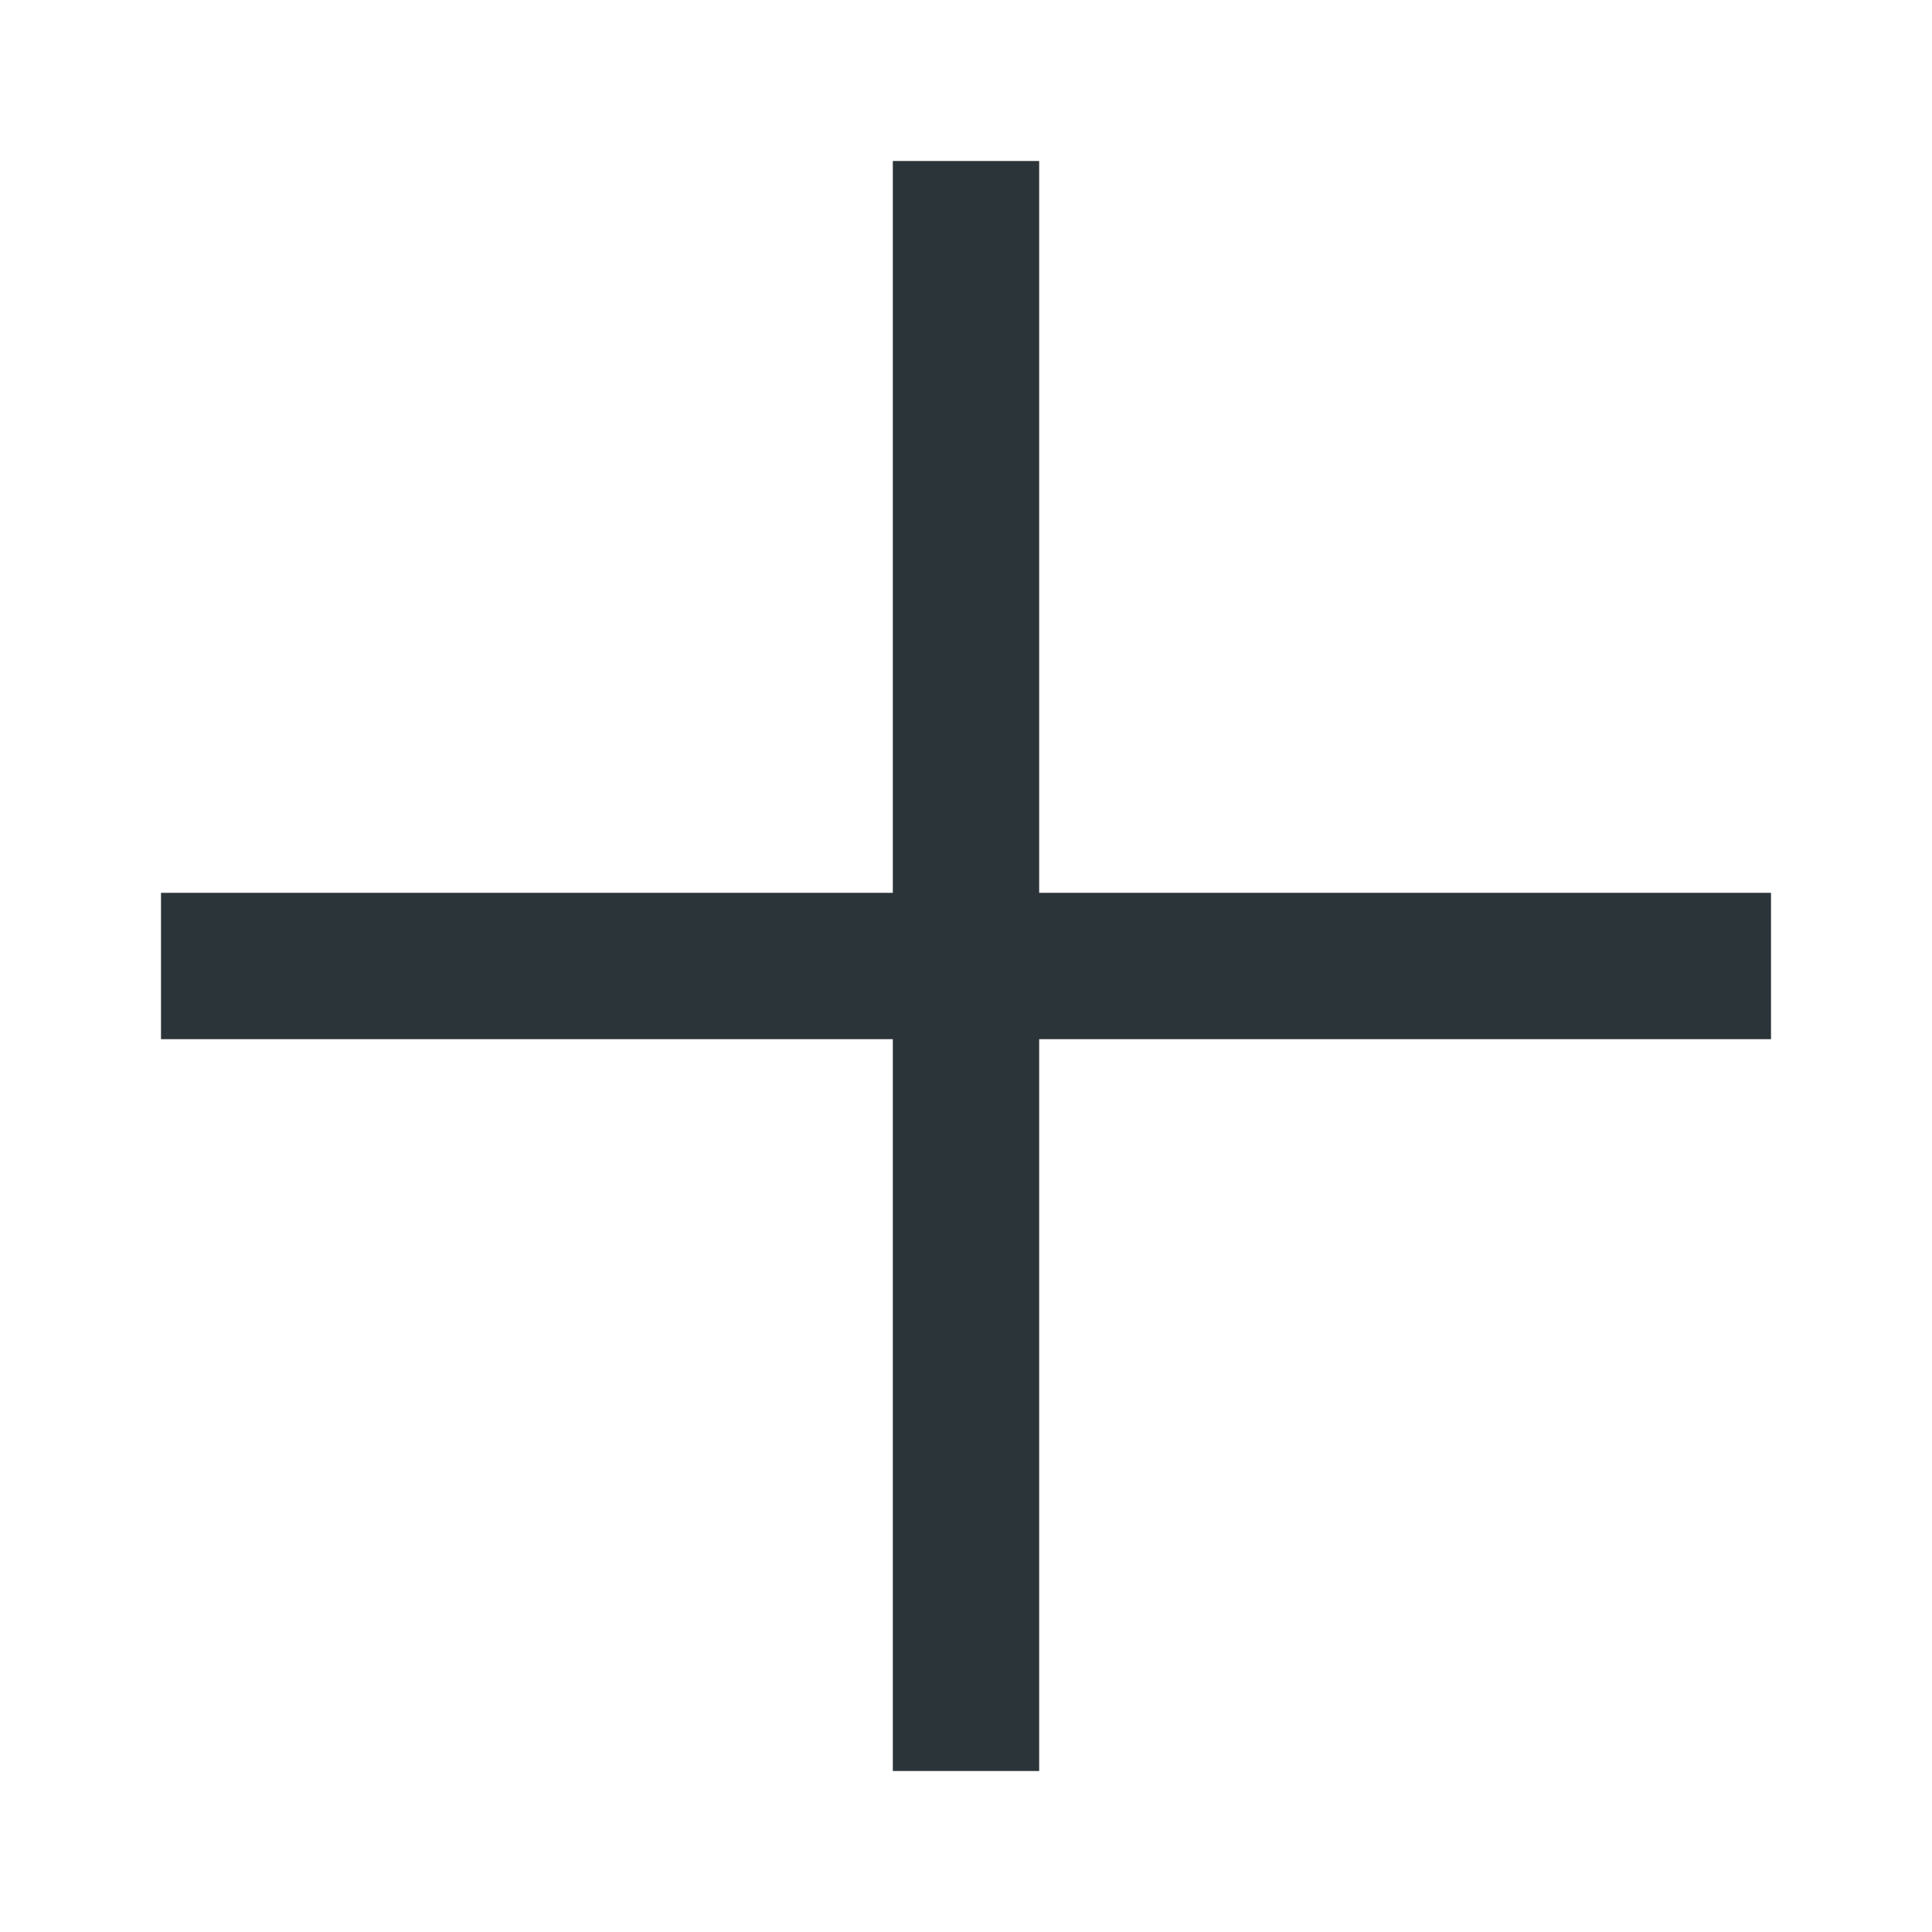
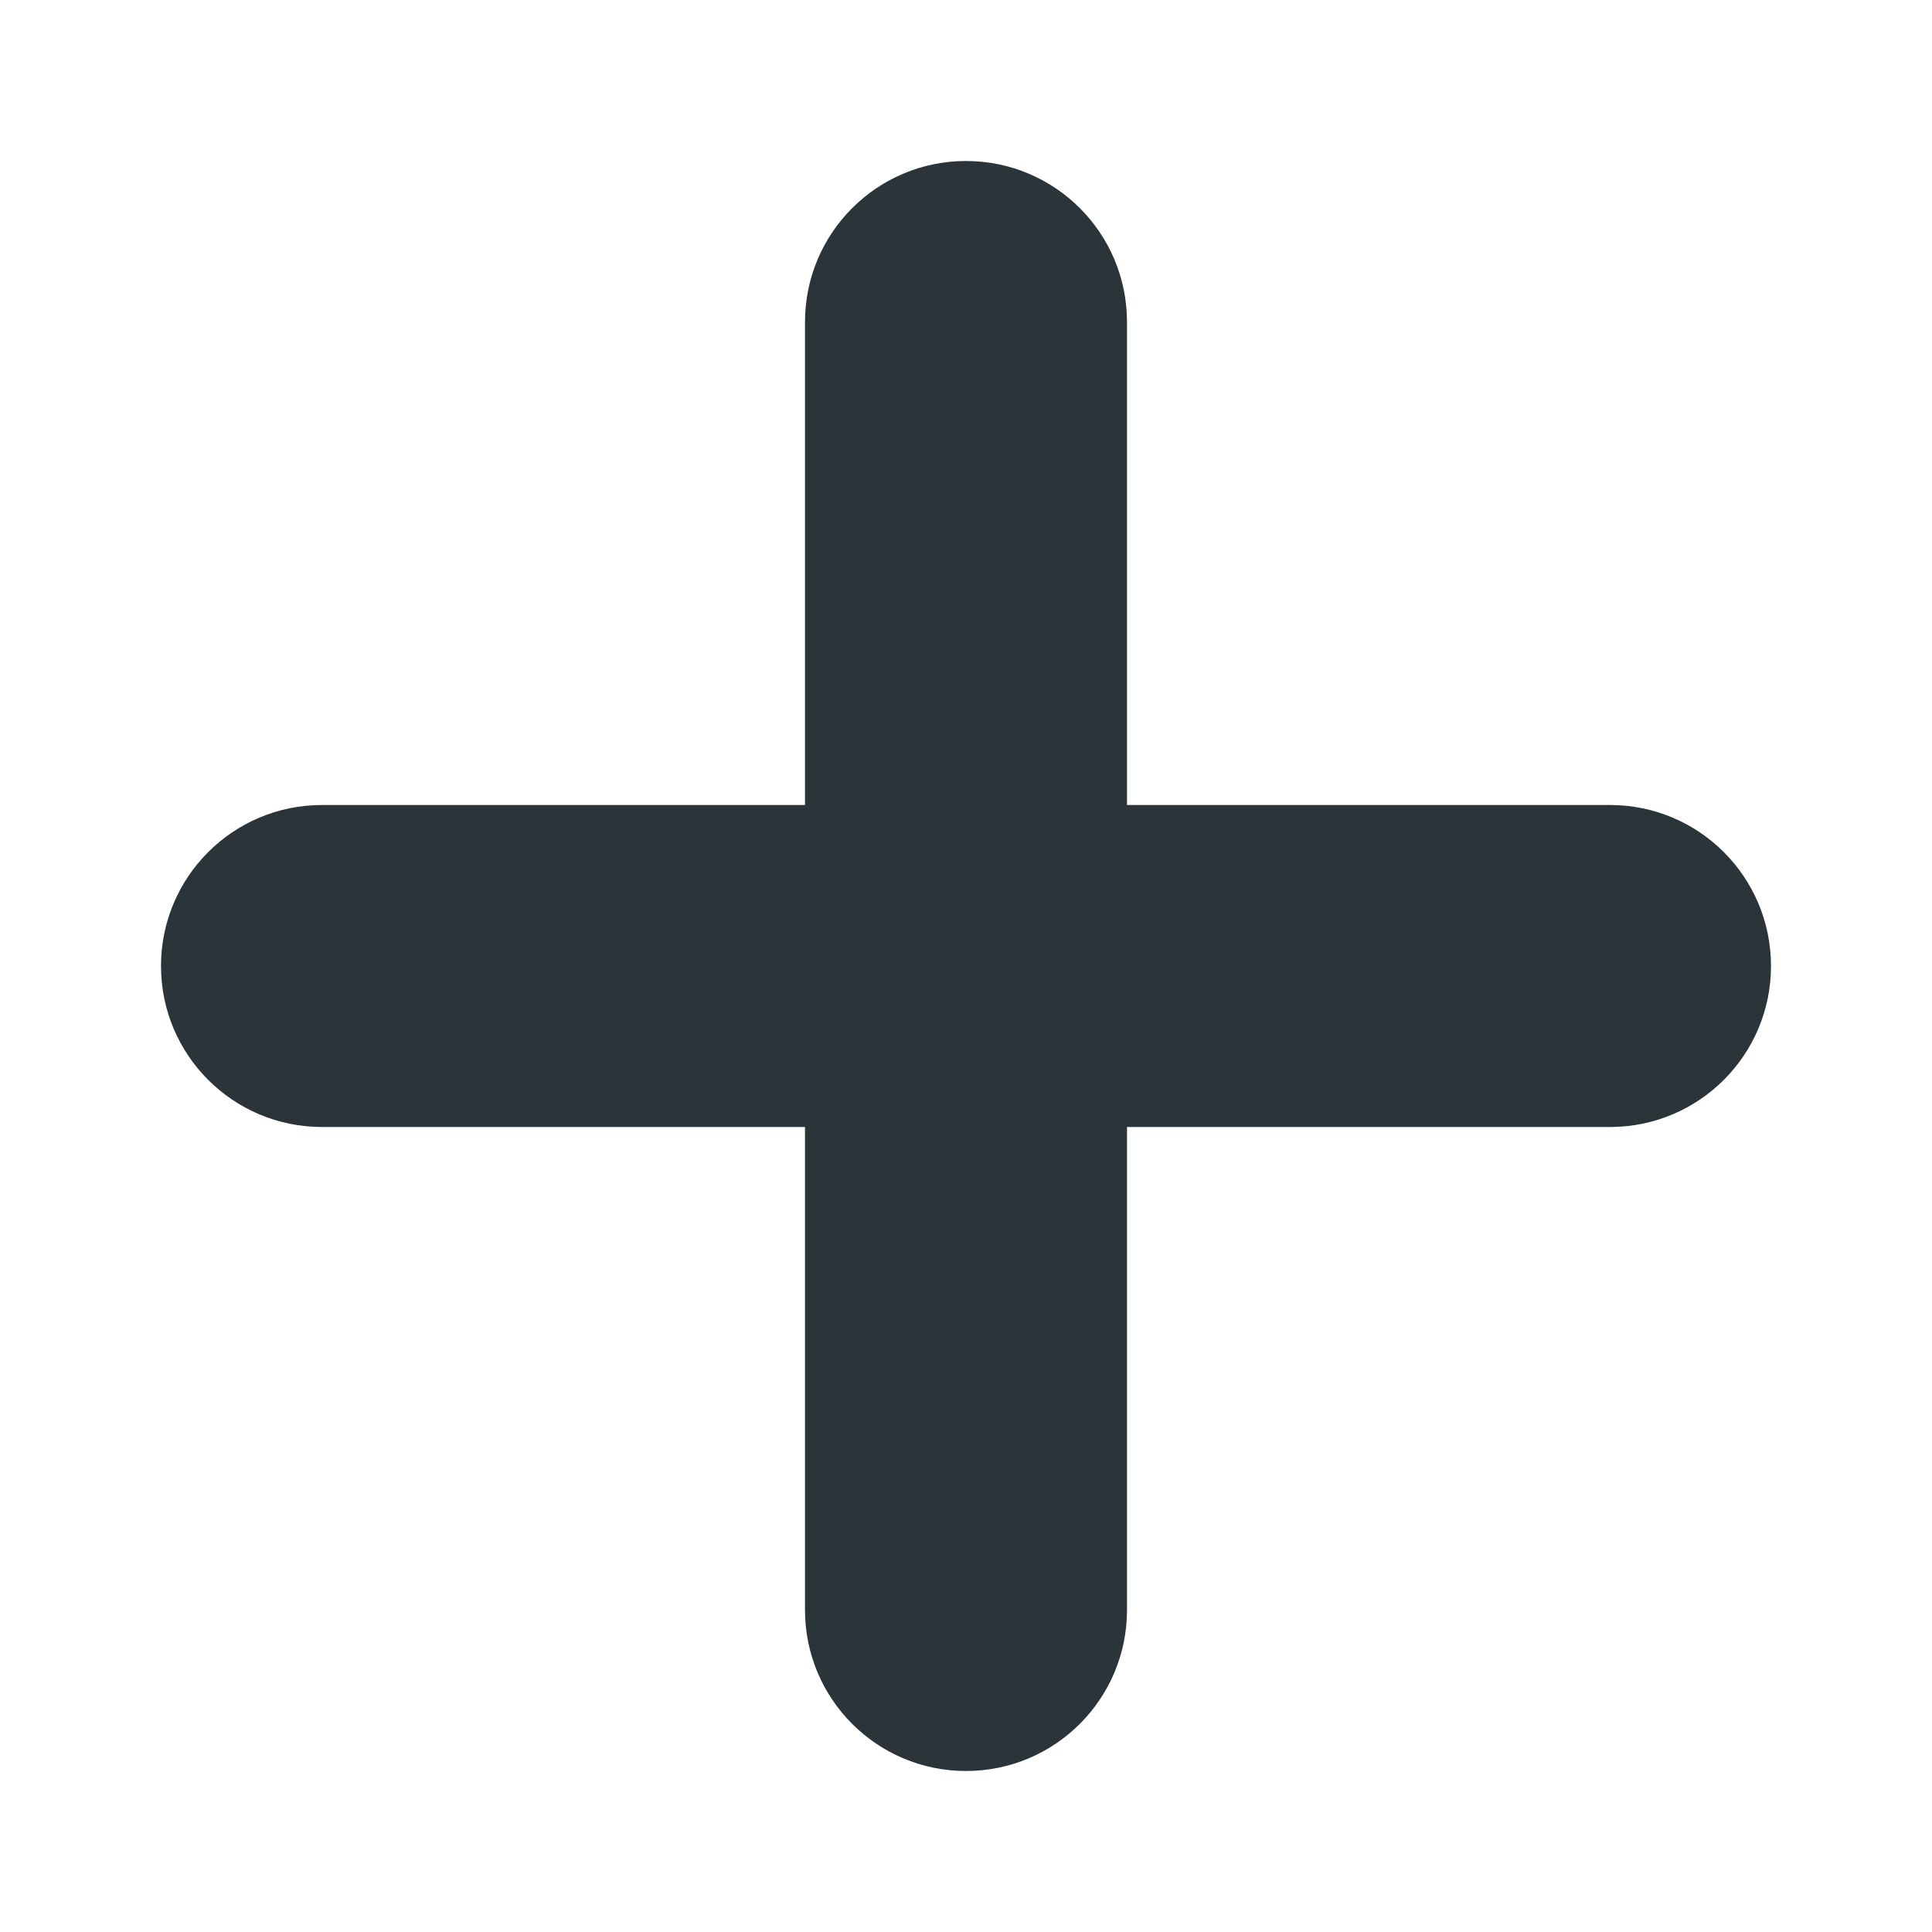
<svg xmlns="http://www.w3.org/2000/svg" width="24" height="24" viewBox="0 0 24 24" fill="none">
-   <path fill-rule="evenodd" clip-rule="evenodd" d="M12.909 2H11.091V11.091H2V12.909H11.091V22H12.909V12.909H22V11.091H12.909V2Z" fill="#2B3438" />
+   <path fill-rule="evenodd" clip-rule="evenodd" d="M14 4C14 2.895 13.105 2 12 2C10.895 2 10 2.895 10 4V10L4 10C2.895 10 2 10.895 2 12C2 13.105 2.895 14 4 14H10V20C10 21.105 10.895 22 12 22C13.105 22 14 21.105 14 20V14H20C21.105 14 22 13.105 22 12C22 10.895 21.105 10 20 10L14 10V4Z" fill="#2B3438" />
</svg>
